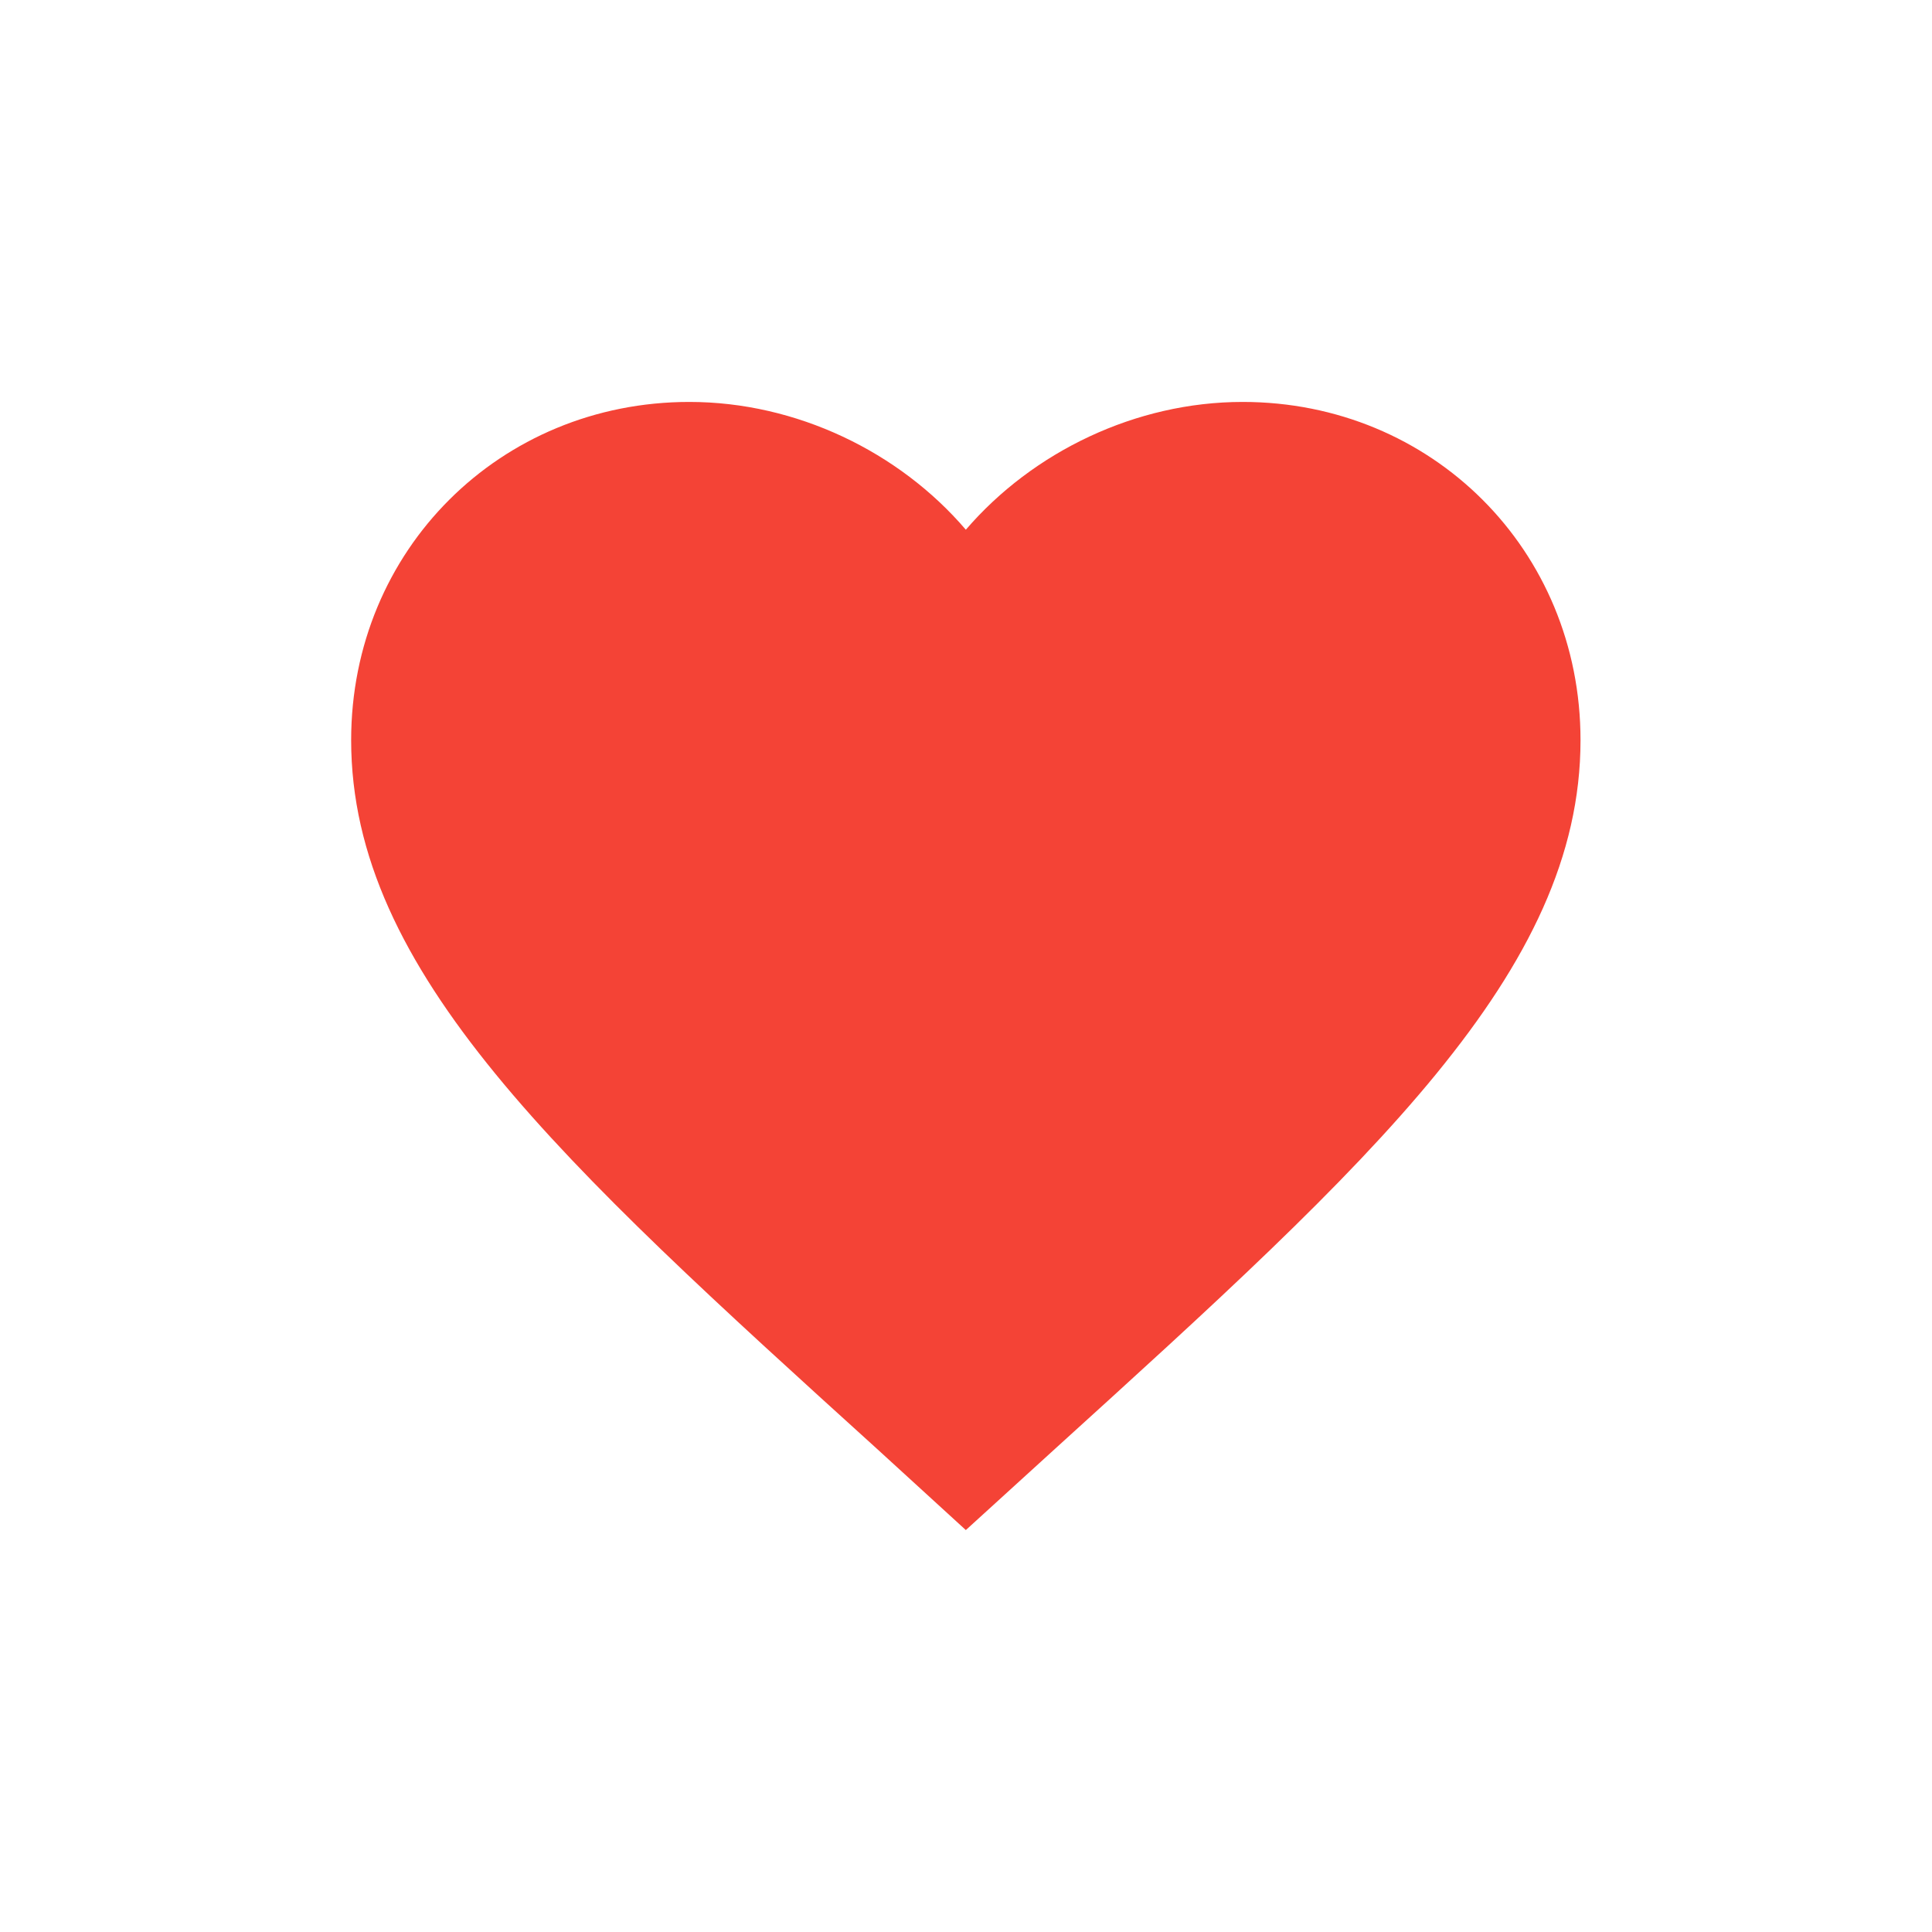
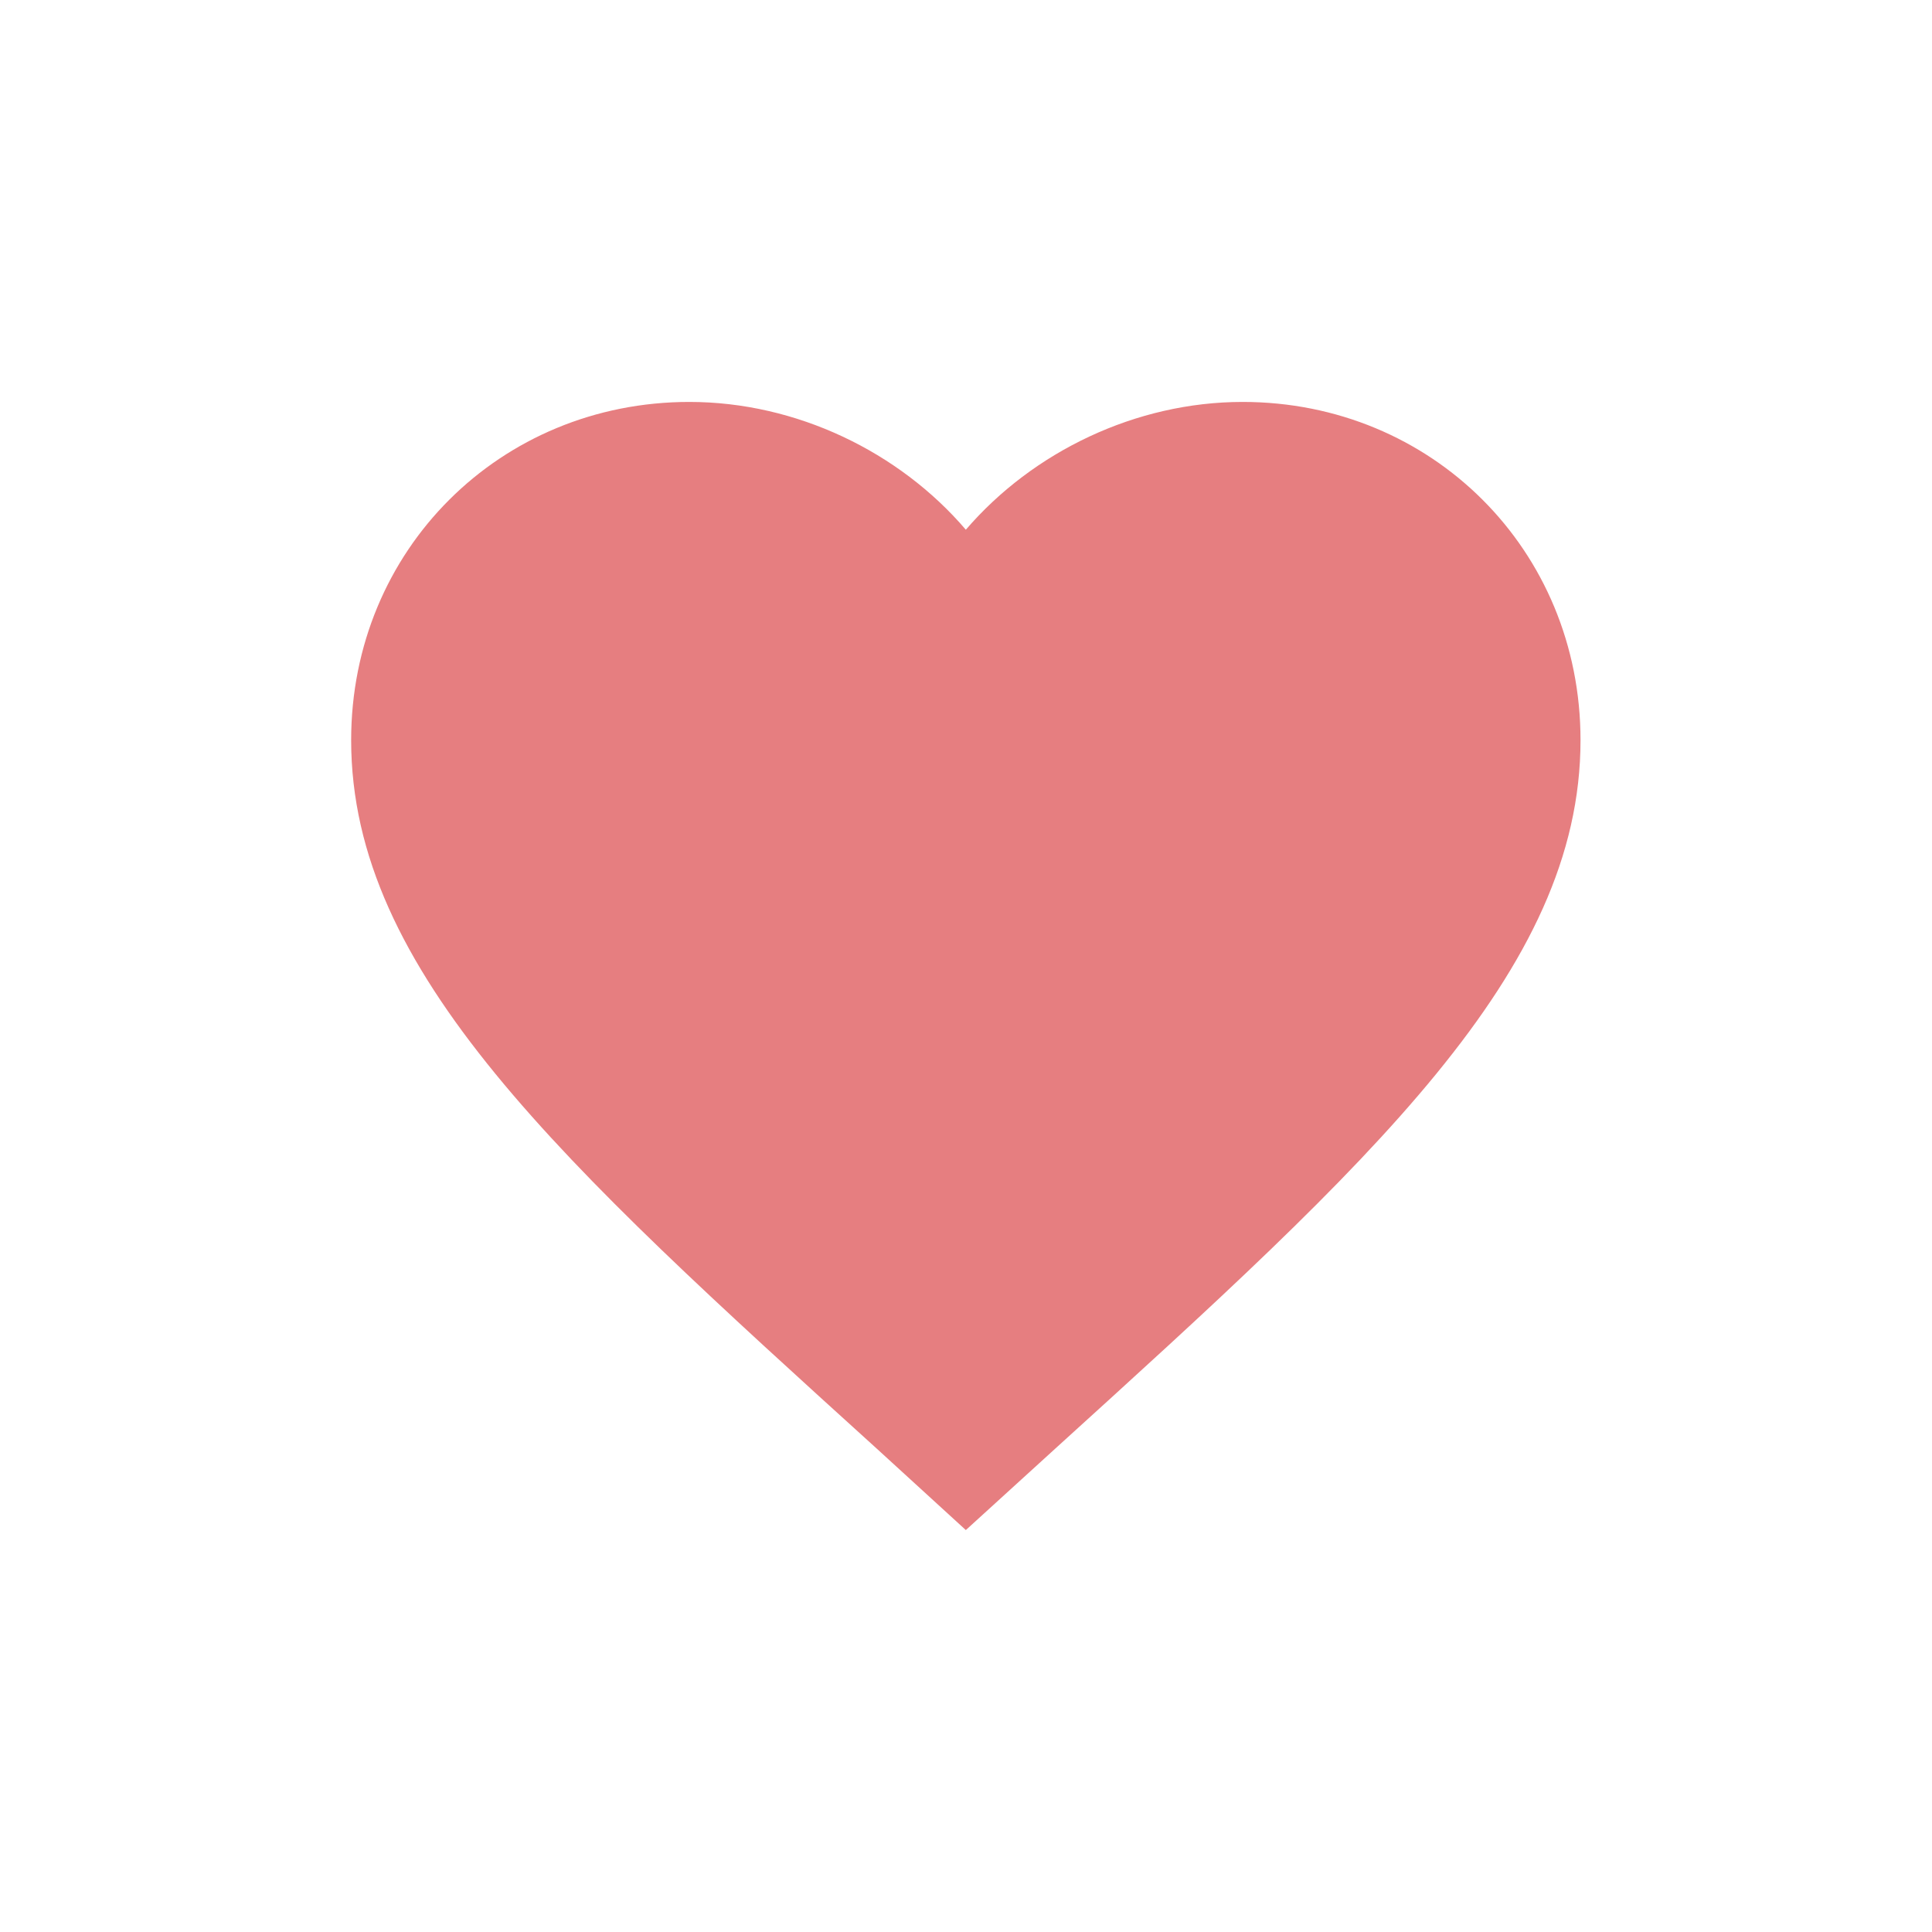
<svg xmlns="http://www.w3.org/2000/svg" width="22" height="22" viewBox="0 0 5.821 5.821">
-   <path d="M2.91 4.61l-.268-.245C1.688 3.5 1.058 2.928 1.058 2.23c0-.573.449-1.019 1.019-1.019.322 0 .632.15.833.385.202-.235.512-.385.834-.385.57 0 1.018.446 1.018 1.019 0 .698-.63 1.27-1.583 2.135z" fill="#f44336" />
+   <path d="m2.91 4.61-.268-.245C1.688 3.5 1.058 2.928 1.058 2.23c0-.573.449-1.019 1.019-1.019.322 0 .632.15.833.385.202-.235.512-.385.834-.385.57 0 1.018.446 1.018 1.019 0 .698-.63 1.27-1.583 2.135z" fill="#e67e80" />
</svg>
